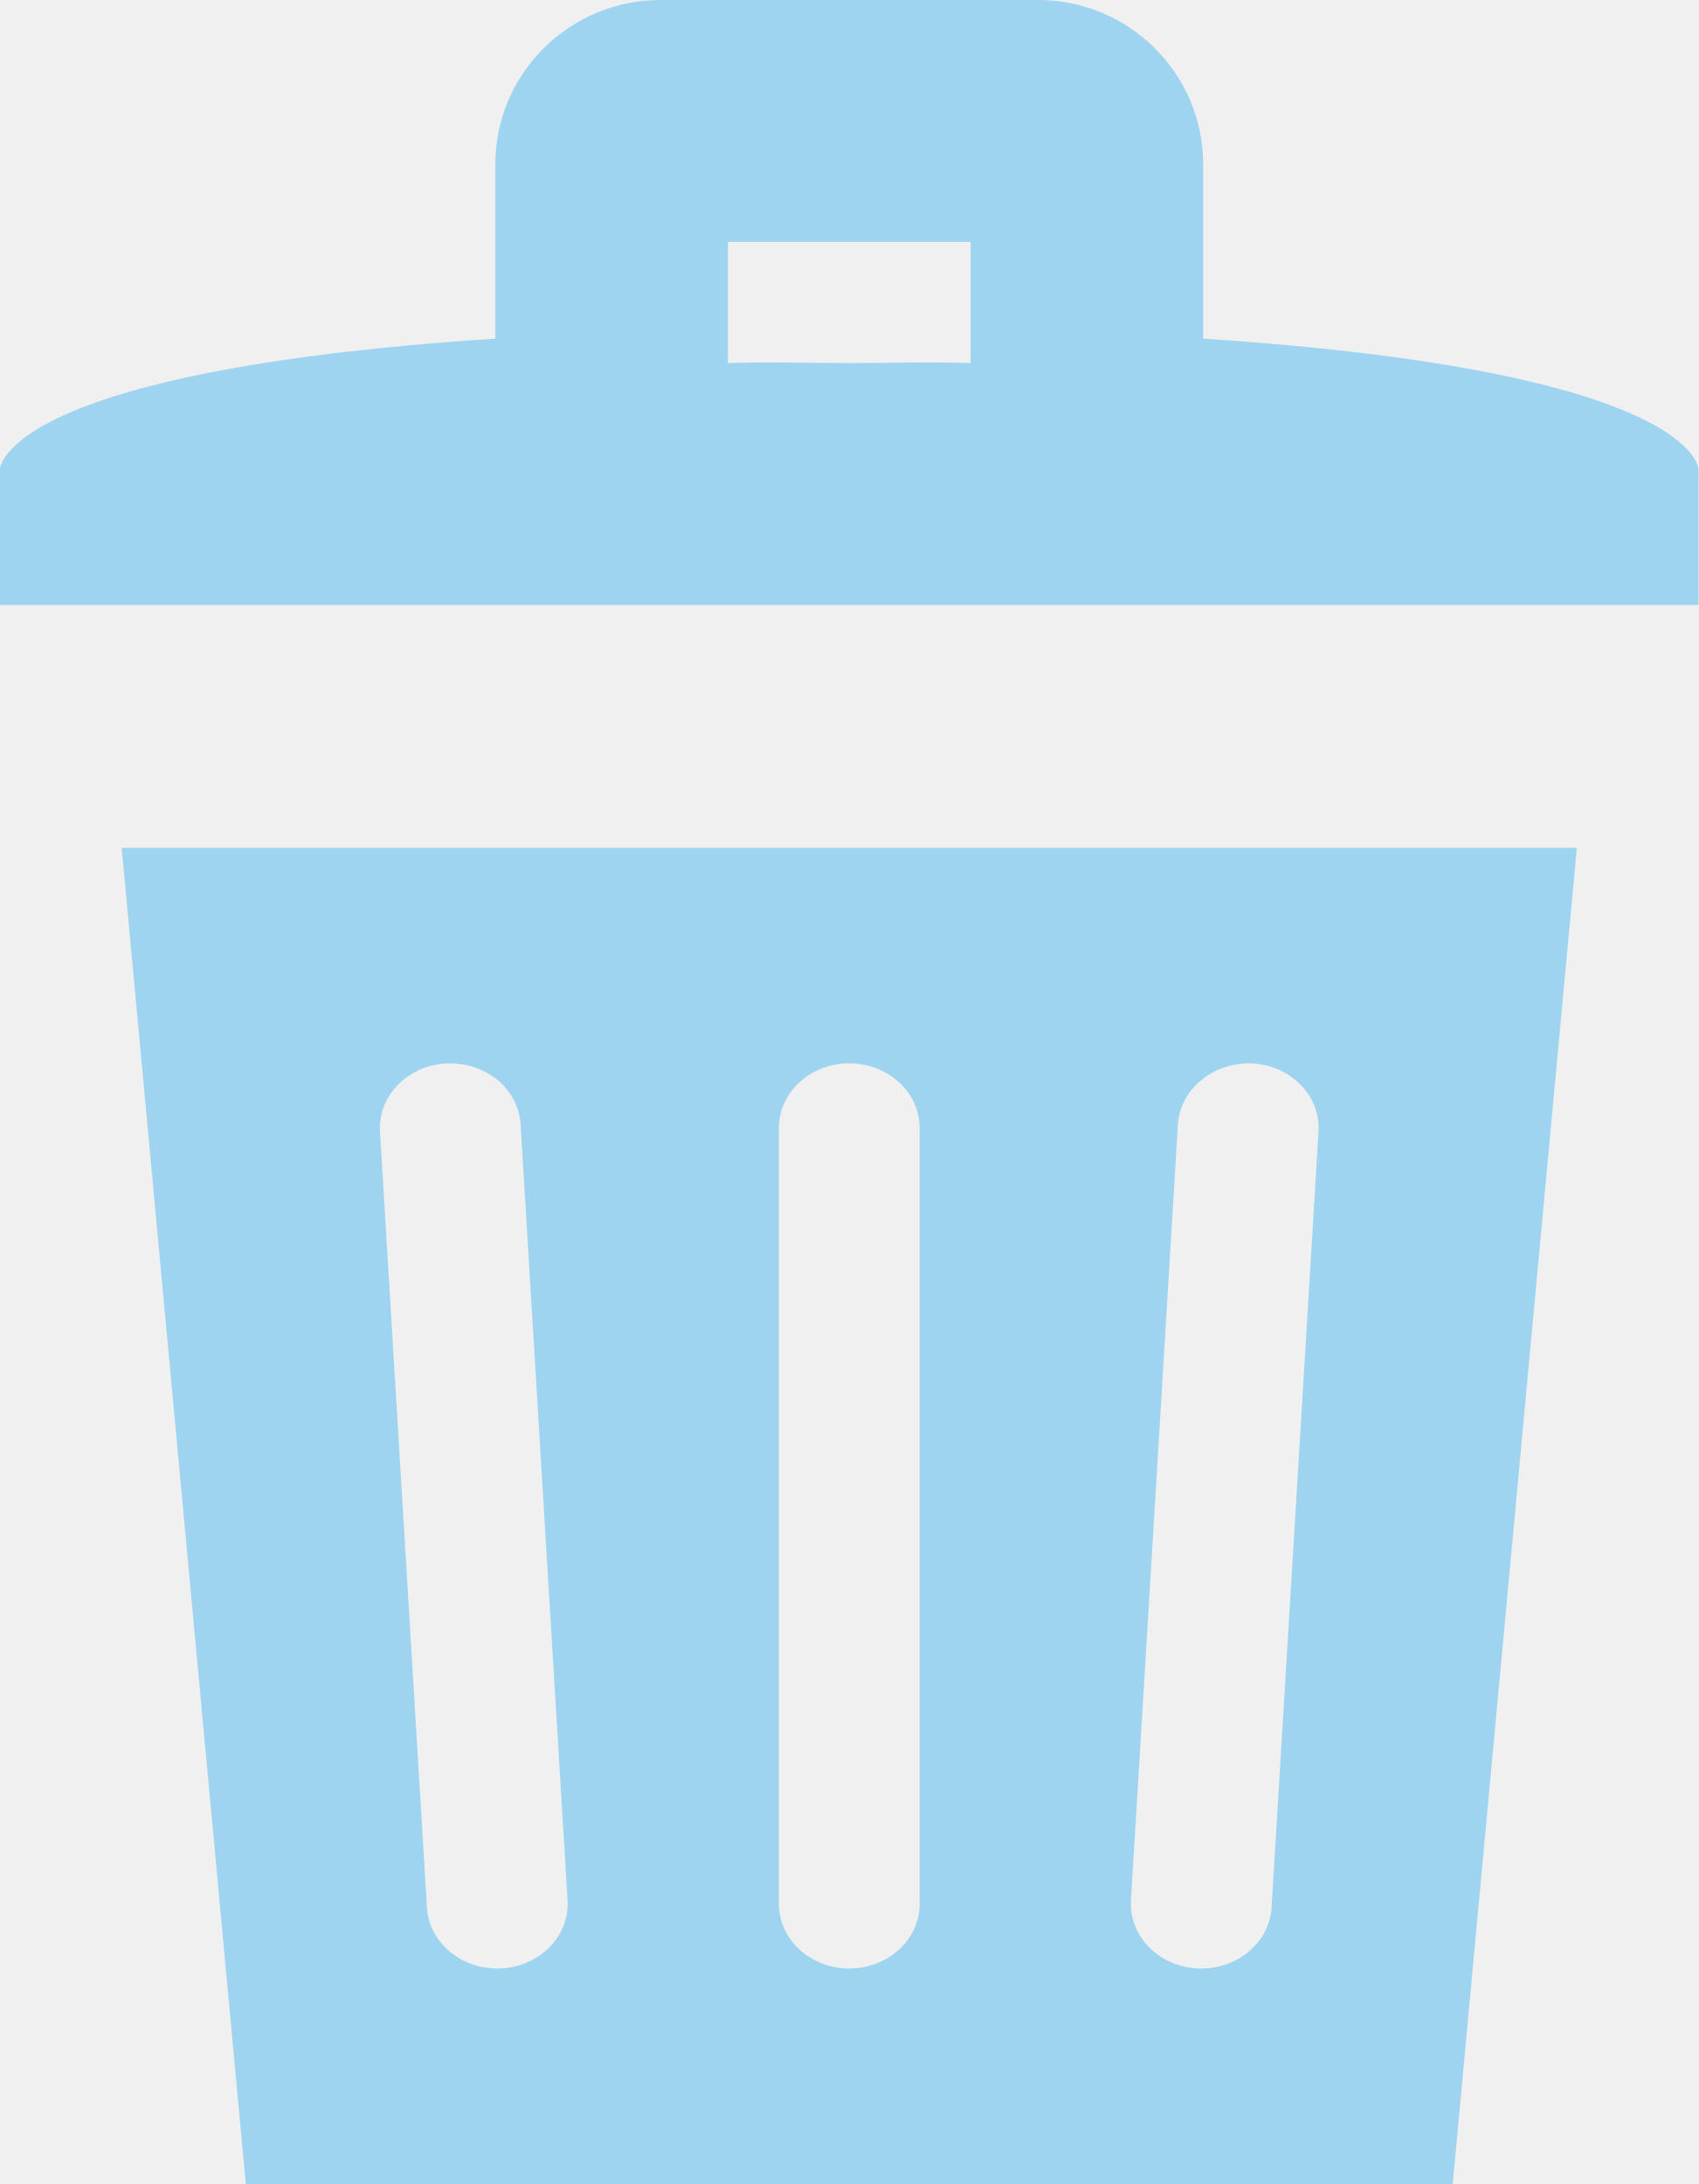
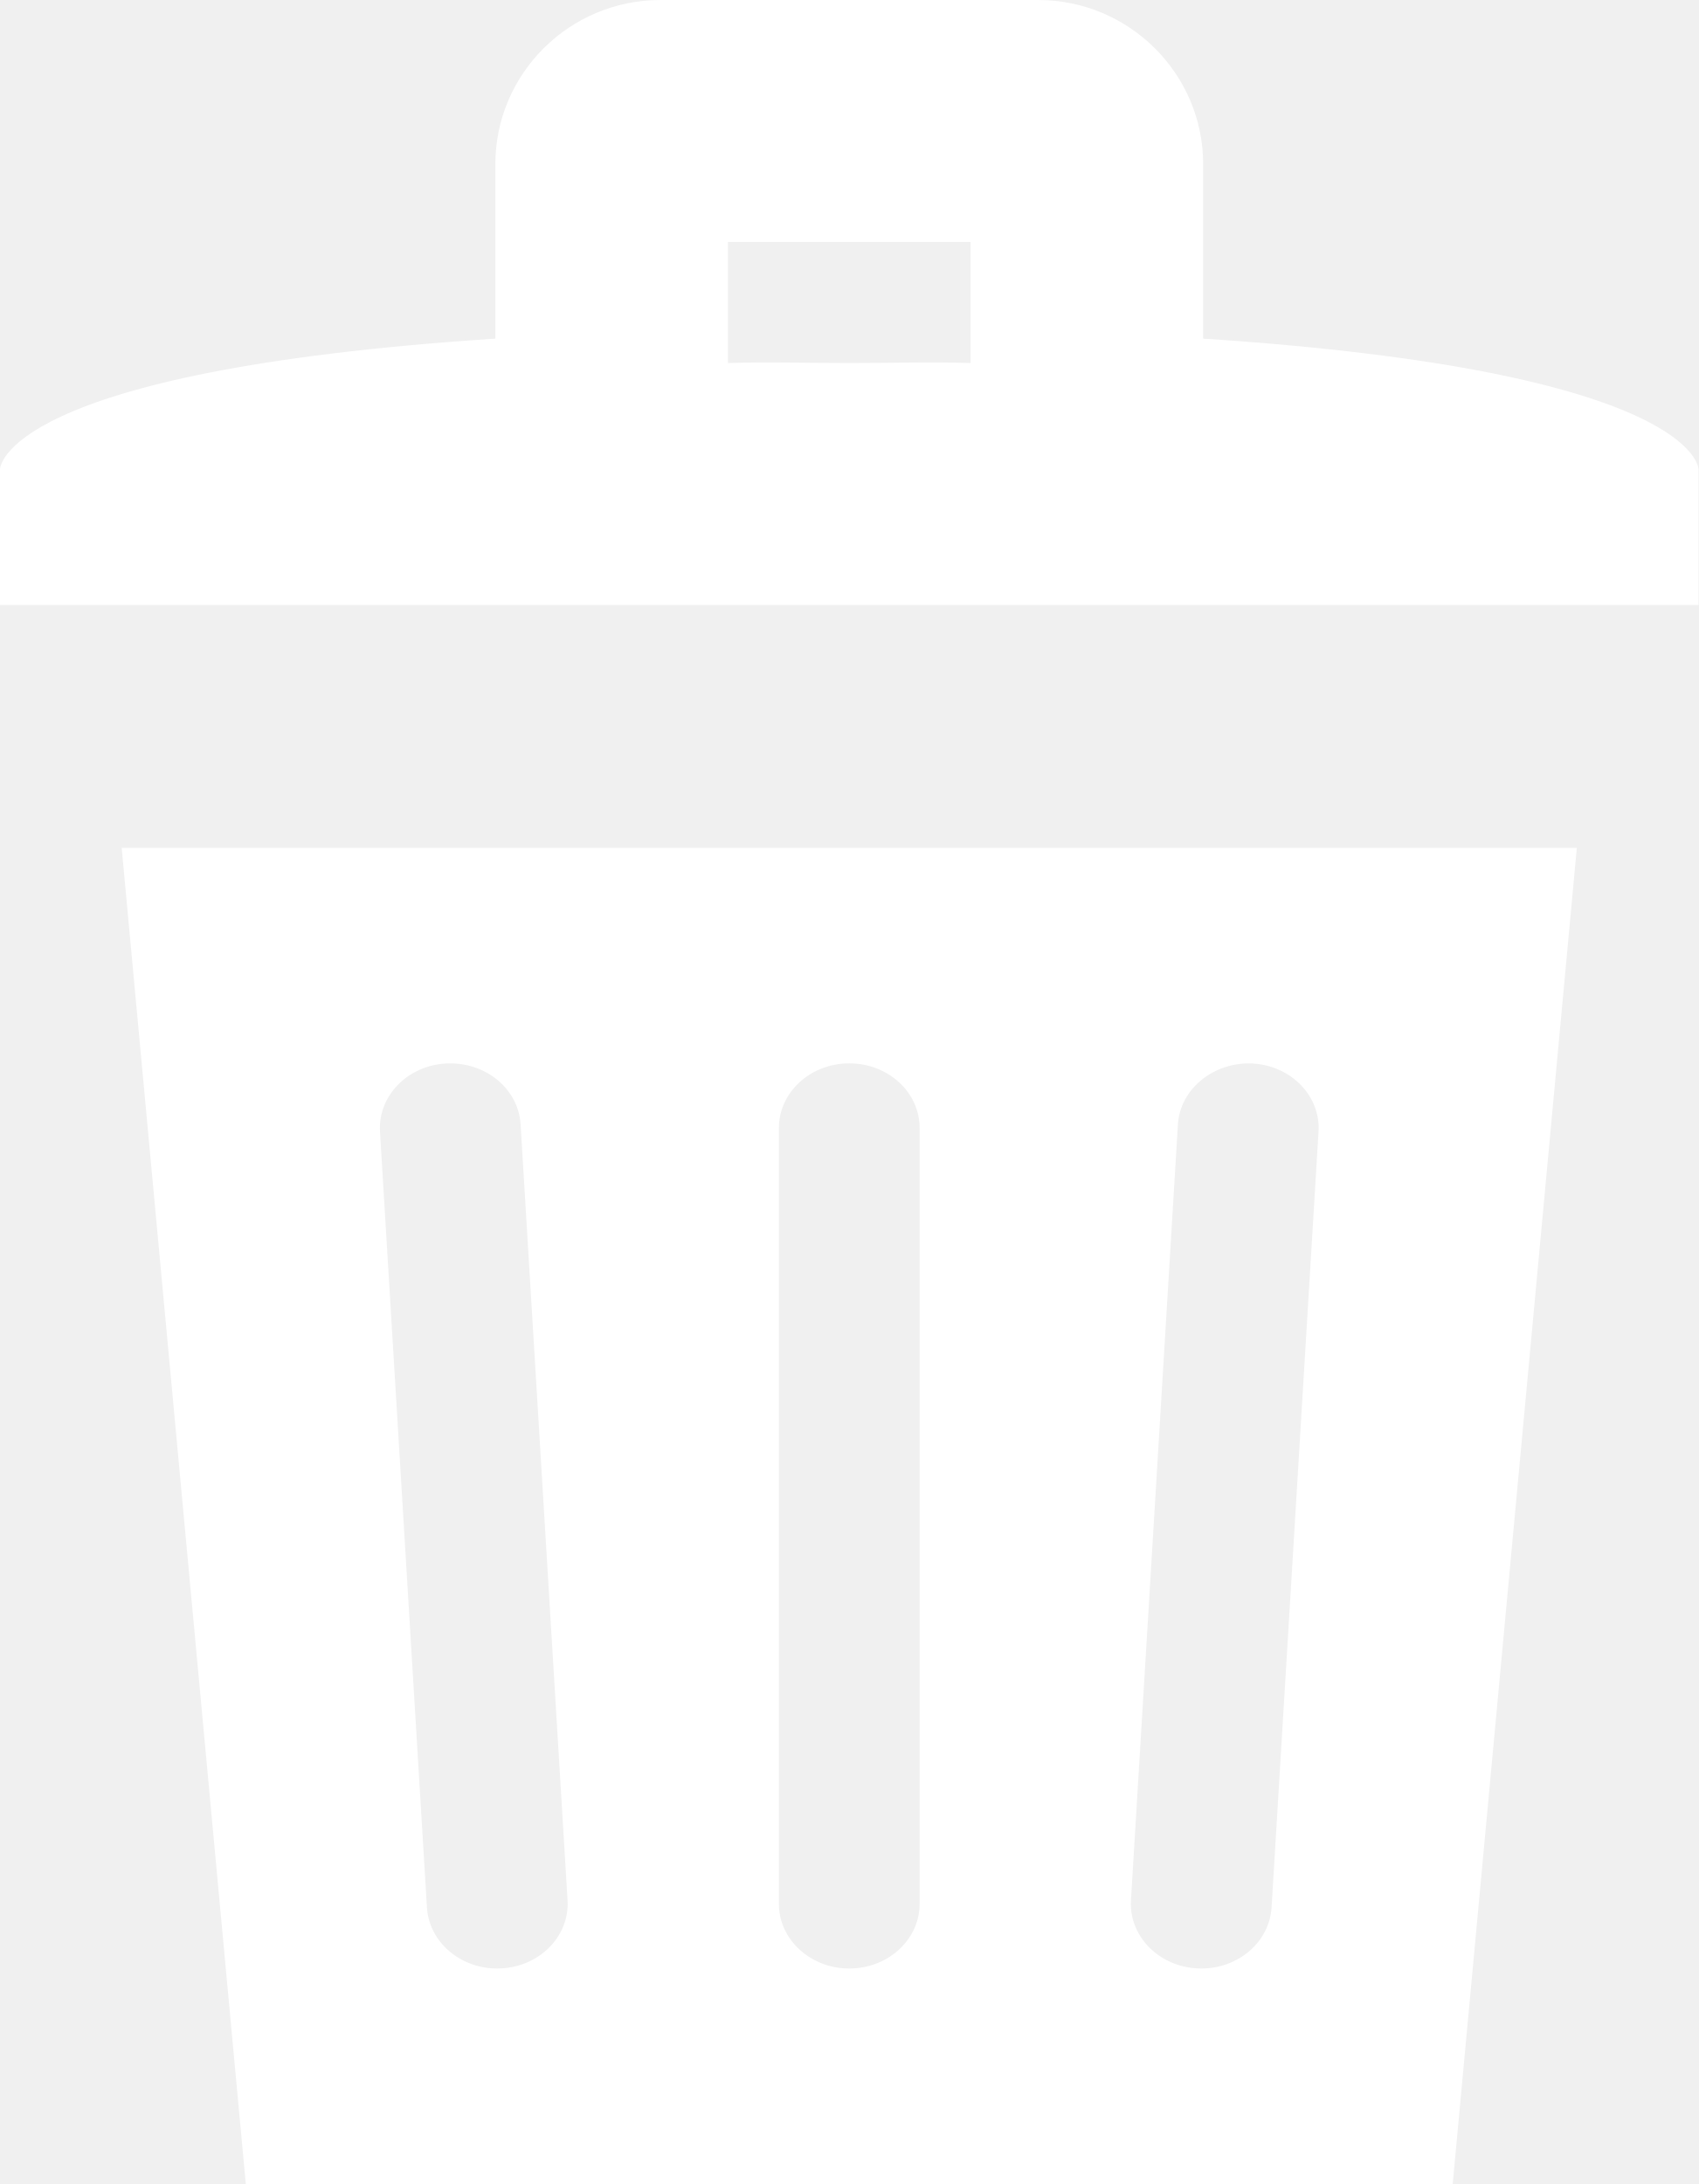
<svg xmlns="http://www.w3.org/2000/svg" preserveAspectRatio="xMidYMid" width="14" height="18" viewBox="0 0 14 18">
-   <path fill="#9fd4f0" fill-rule="evenodd" d="M0.000,4.986 L0.000,3.867 C0.000,3.867 0.003,3.058 4.083,2.791 L4.083,1.353 C4.083,0.607 4.694,0.000 5.444,0.000 L8.556,0.000 C9.306,0.000 9.917,0.607 9.917,1.353 L9.917,2.791 C13.997,3.058 14.000,3.867 14.000,3.867 L14.000,4.986 L0.000,4.986 ZM8.000,1.994 L6.000,1.994 L6.000,2.992 C6.422,2.981 6.512,2.992 7.000,2.992 C7.488,2.992 7.578,2.981 8.000,2.992 L8.000,1.994 ZM11.974,18.000 L2.026,18.000 L1.003,6.988 L12.997,6.988 L11.974,18.000 ZM4.291,9.267 C4.273,8.973 4.001,8.749 3.679,8.765 C3.360,8.781 3.115,9.032 3.132,9.326 L3.519,15.720 C3.536,16.004 3.792,16.224 4.098,16.224 C4.109,16.224 4.120,16.223 4.131,16.223 C4.451,16.207 4.696,15.955 4.678,15.661 L4.291,9.267 ZM7.580,9.297 C7.580,9.002 7.321,8.764 7.000,8.764 C6.680,8.764 6.420,9.002 6.420,9.297 L6.420,15.691 C6.420,15.985 6.680,16.224 7.000,16.224 C7.321,16.224 7.580,15.985 7.580,15.691 L7.580,9.297 ZM10.321,8.765 C10.006,8.751 9.727,8.973 9.709,9.267 L9.322,15.661 C9.304,15.955 9.550,16.207 9.869,16.223 C9.881,16.223 9.891,16.224 9.902,16.224 C10.208,16.224 10.464,16.004 10.481,15.720 L10.868,9.326 C10.886,9.033 10.641,8.781 10.321,8.765 Z" />
+   <path fill="#ffffff" fill-rule="evenodd" d="M0.000,4.986 L0.000,3.867 C0.000,3.867 0.003,3.058 4.083,2.791 L4.083,1.353 C4.083,0.607 4.694,0.000 5.444,0.000 L8.556,0.000 C9.306,0.000 9.917,0.607 9.917,1.353 L9.917,2.791 C13.997,3.058 14.000,3.867 14.000,3.867 L14.000,4.986 L0.000,4.986 ZM8.000,1.994 L6.000,1.994 L6.000,2.992 C6.422,2.981 6.512,2.992 7.000,2.992 C7.488,2.992 7.578,2.981 8.000,2.992 L8.000,1.994 ZM11.974,18.000 L2.026,18.000 L1.003,6.988 L12.997,6.988 L11.974,18.000 ZM4.291,9.267 C4.273,8.973 4.001,8.749 3.679,8.765 C3.360,8.781 3.115,9.032 3.132,9.326 L3.519,15.720 C3.536,16.004 3.792,16.224 4.098,16.224 C4.109,16.224 4.120,16.223 4.131,16.223 C4.451,16.207 4.696,15.955 4.678,15.661 L4.291,9.267 ZM7.580,9.297 C7.580,9.002 7.321,8.764 7.000,8.764 C6.680,8.764 6.420,9.002 6.420,9.297 L6.420,15.691 C6.420,15.985 6.680,16.224 7.000,16.224 C7.321,16.224 7.580,15.985 7.580,15.691 L7.580,9.297 ZM10.321,8.765 C10.006,8.751 9.727,8.973 9.709,9.267 L9.322,15.661 C9.304,15.955 9.550,16.207 9.869,16.223 C9.881,16.223 9.891,16.224 9.902,16.224 C10.208,16.224 10.464,16.004 10.481,15.720 L10.868,9.326 C10.886,9.033 10.641,8.781 10.321,8.765 Z" />
</svg>
